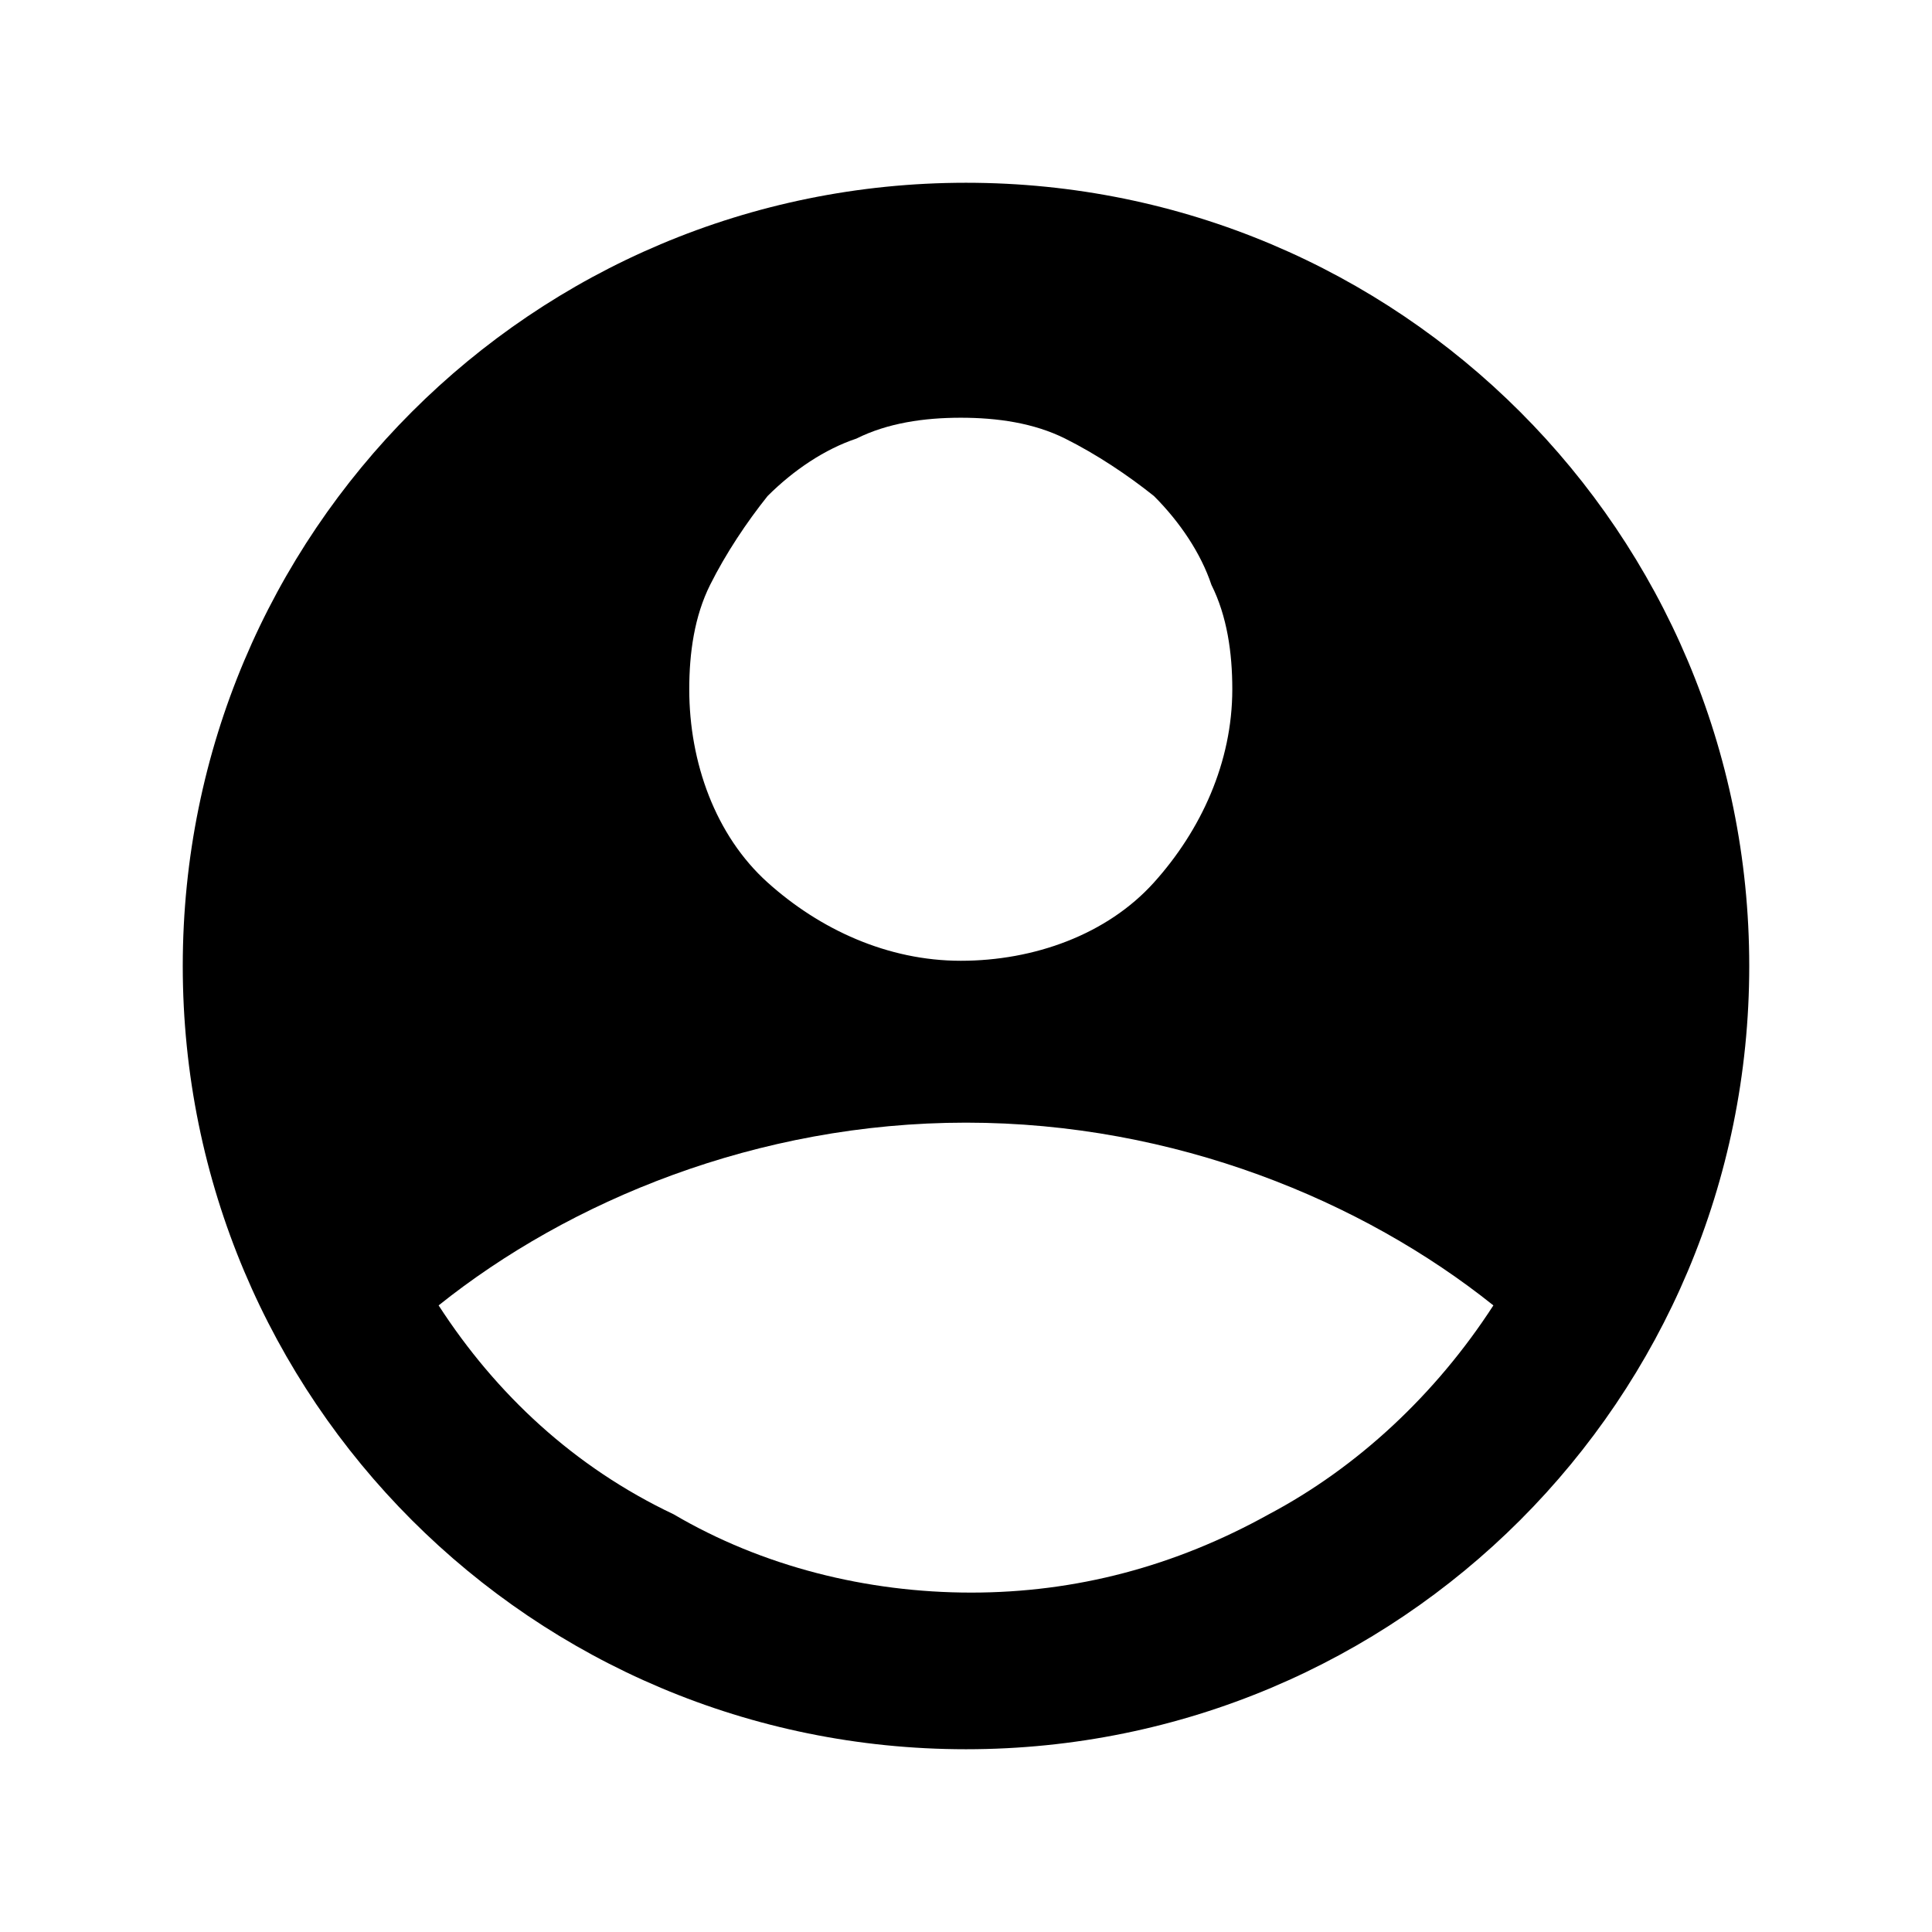
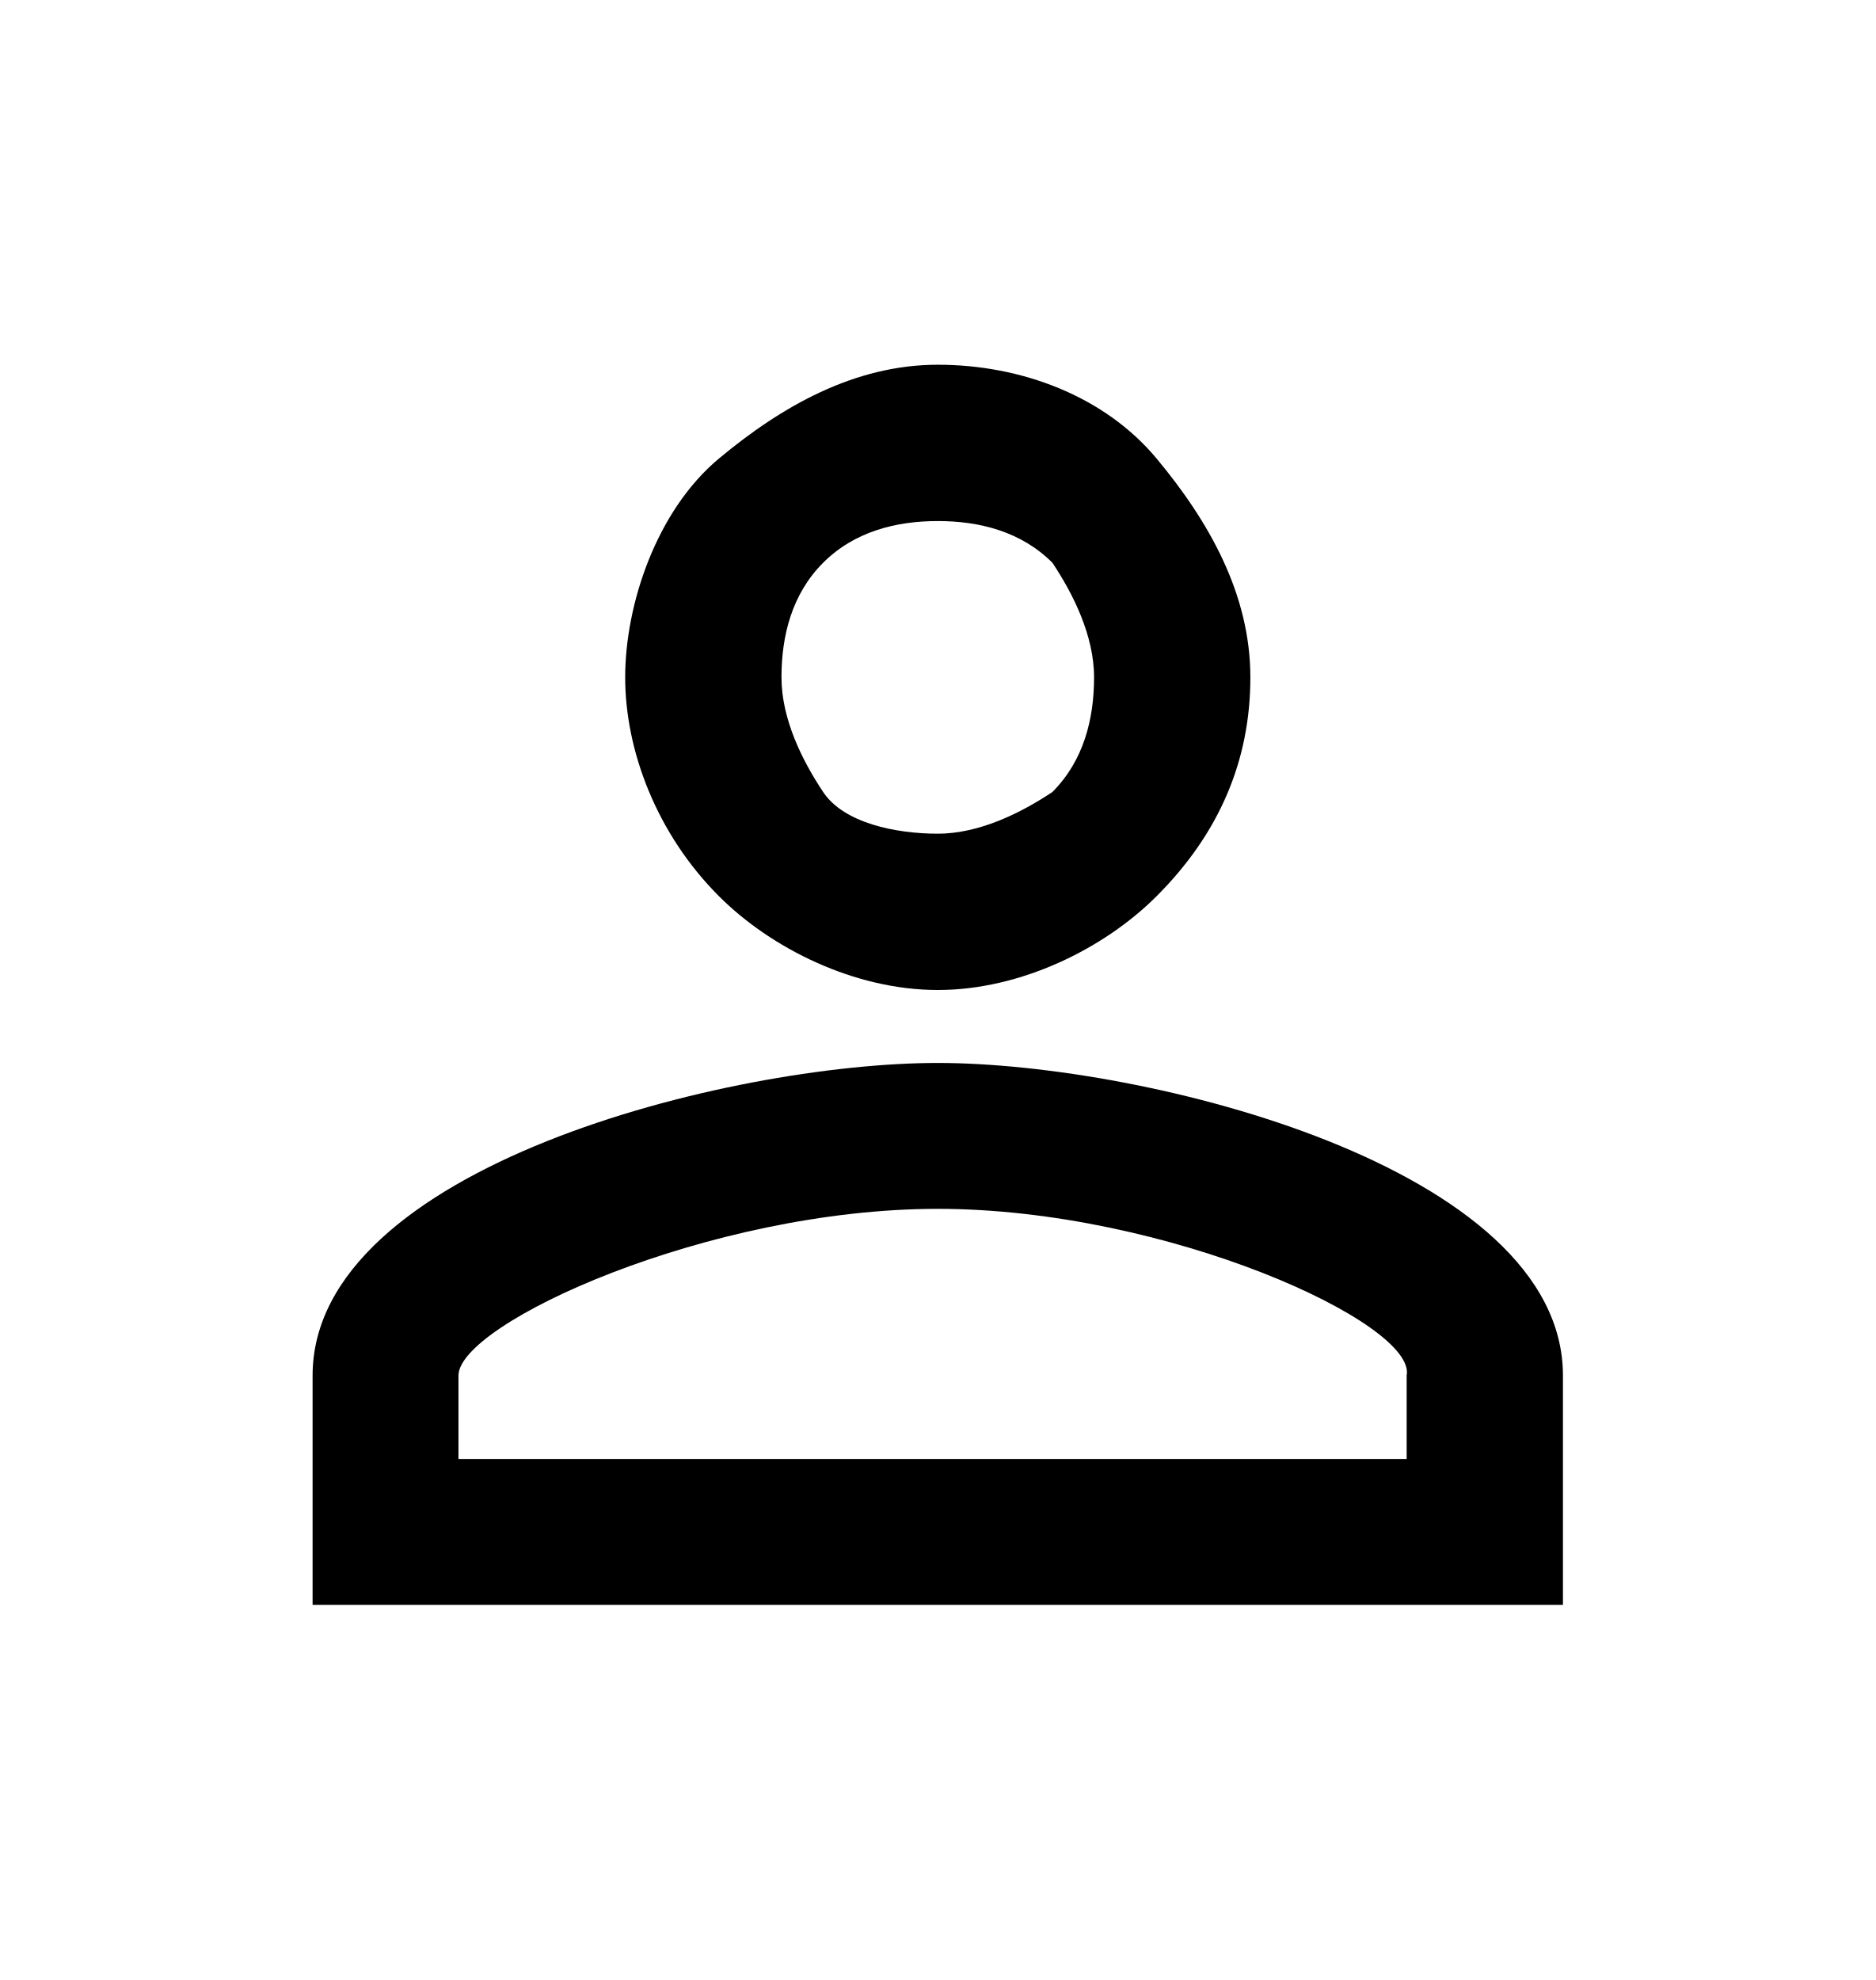
- <svg xmlns="http://www.w3.org/2000/svg" version="1.1" id="Layer_1" x="0px" y="0px" viewBox="0 0 37 37" style="enable-background:new 0 0 37 37;" xml:space="preserve">
-   <style type="text/css">
- 	.st0{fill-rule:evenodd;clip-rule:evenodd;}
- </style>
-   <path class="st0" d="M18.5,3.5c-8.3,0-15,6.7-15,15s6.7,15,15,15s15-6.7,15-15S26.8,3.5,18.5,3.5z M13.2,13.2c0-0.7,0.1-1.4,0.4-2  c0.3-0.6,0.7-1.2,1.1-1.7c0.5-0.5,1.1-0.9,1.7-1.1c0.6-0.3,1.3-0.4,2-0.4s1.4,0.1,2,0.4c0.6,0.3,1.2,0.7,1.7,1.1  c0.5,0.5,0.9,1.1,1.1,1.7c0.3,0.6,0.4,1.3,0.4,2c0,1.4-0.6,2.7-1.5,3.7s-2.3,1.5-3.7,1.5s-2.7-0.6-3.7-1.5S13.2,14.6,13.2,13.2z   M8.4,25c2.5-2,6.1-3.5,10.1-3.5S26.1,23,28.6,25c-1.1,1.7-2.6,3.1-4.3,4c-1.8,1-3.7,1.5-5.7,1.5c-2,0-4-0.5-5.7-1.5  C11,28.1,9.5,26.7,8.4,25z" />
+ <svg xmlns="http://www.w3.org/2000/svg" version="1.1" id="Layer_1" x="0px" y="0px" viewBox="0 0 18 19" style="enable-background:new 0 0 18 19;" xml:space="preserve">
+   <path d="M9,3.5c0.8,0,1.6,0.3,2.1,0.9S12,5.7,12,6.5S11.7,8,11.1,8.6C10.6,9.1,9.8,9.5,9,9.5S7.4,9.1,6.9,8.6C6.3,8,6,7.2,6,6.5  s0.3-1.6,0.9-2.1S8.2,3.5,9,3.5z M9,5C8.6,5,8.2,5.1,7.9,5.4S7.5,6.1,7.5,6.5s0.2,0.8,0.4,1.1S8.6,8,9,8s0.8-0.2,1.1-0.4  c0.3-0.3,0.4-0.7,0.4-1.1s-0.2-0.8-0.4-1.1C9.8,5.1,9.4,5,9,5z M9,10.2c2,0,6,1,6,3v2.2H3v-2.2C3,11.2,7,10.2,9,10.2z M9,11.6  c-2.2,0-4.6,1.1-4.6,1.6V14h9.1v-0.8C13.6,12.7,11.2,11.6,9,11.6z" />
</svg>
